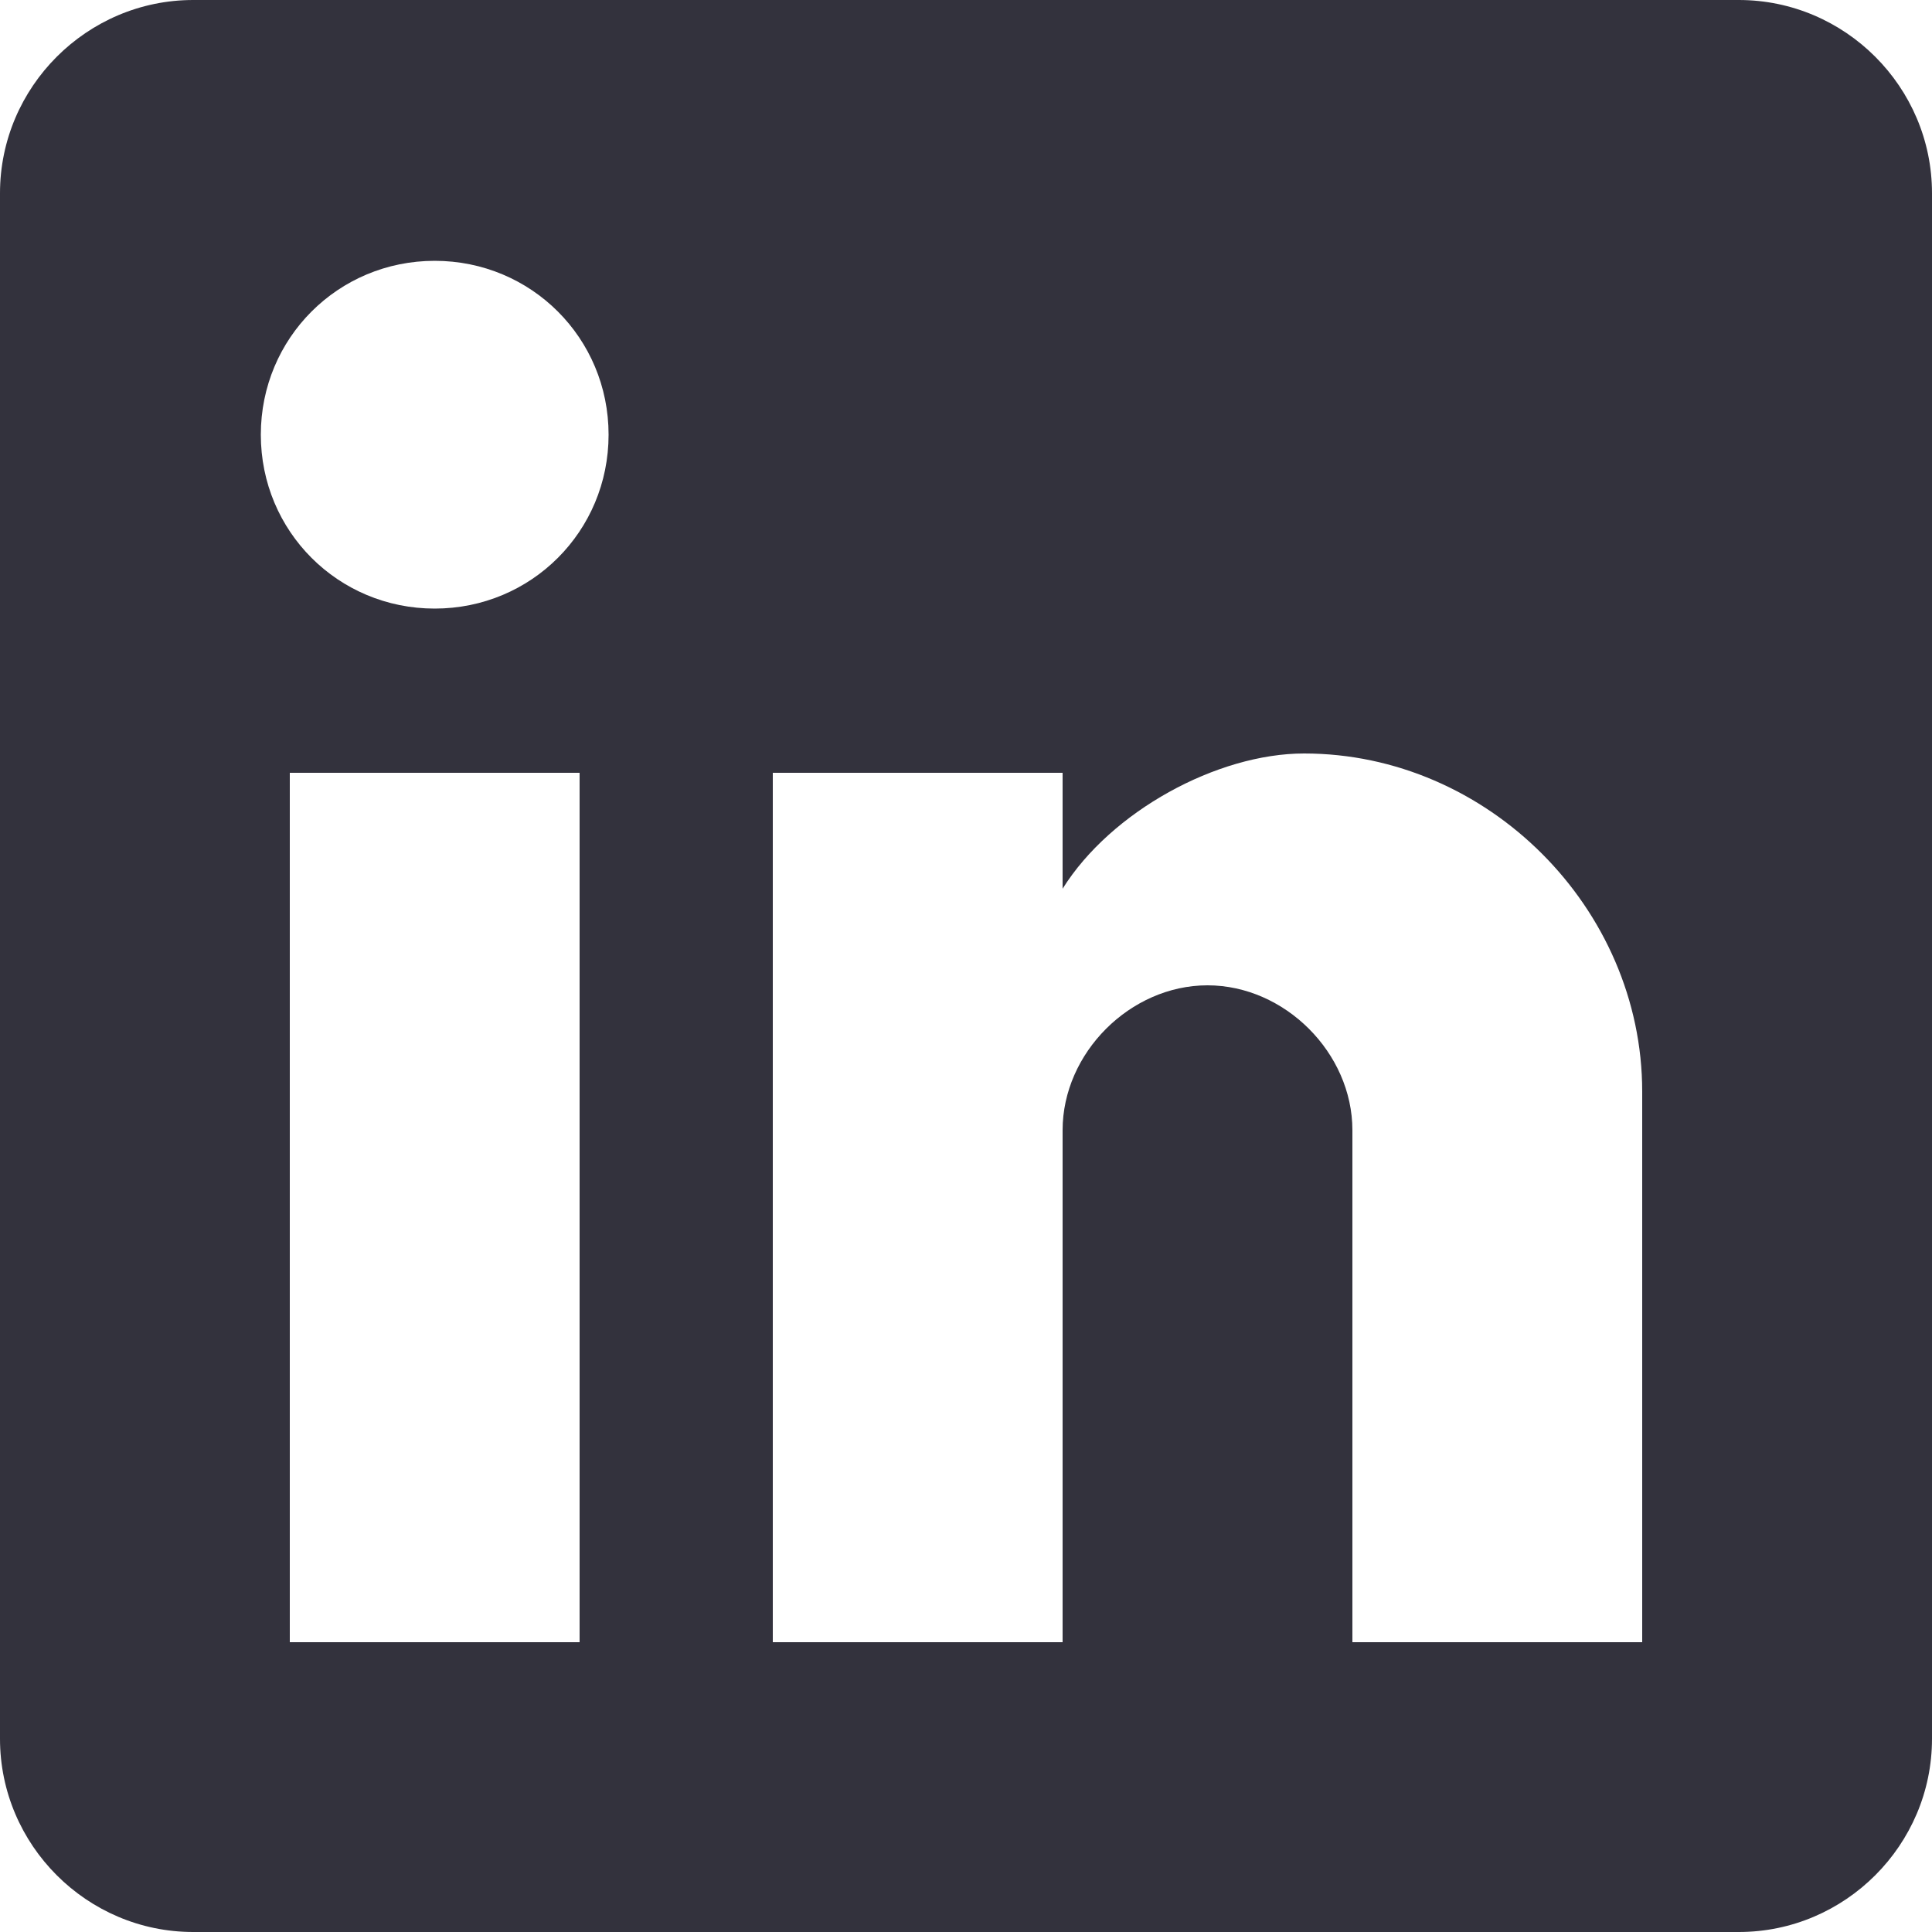
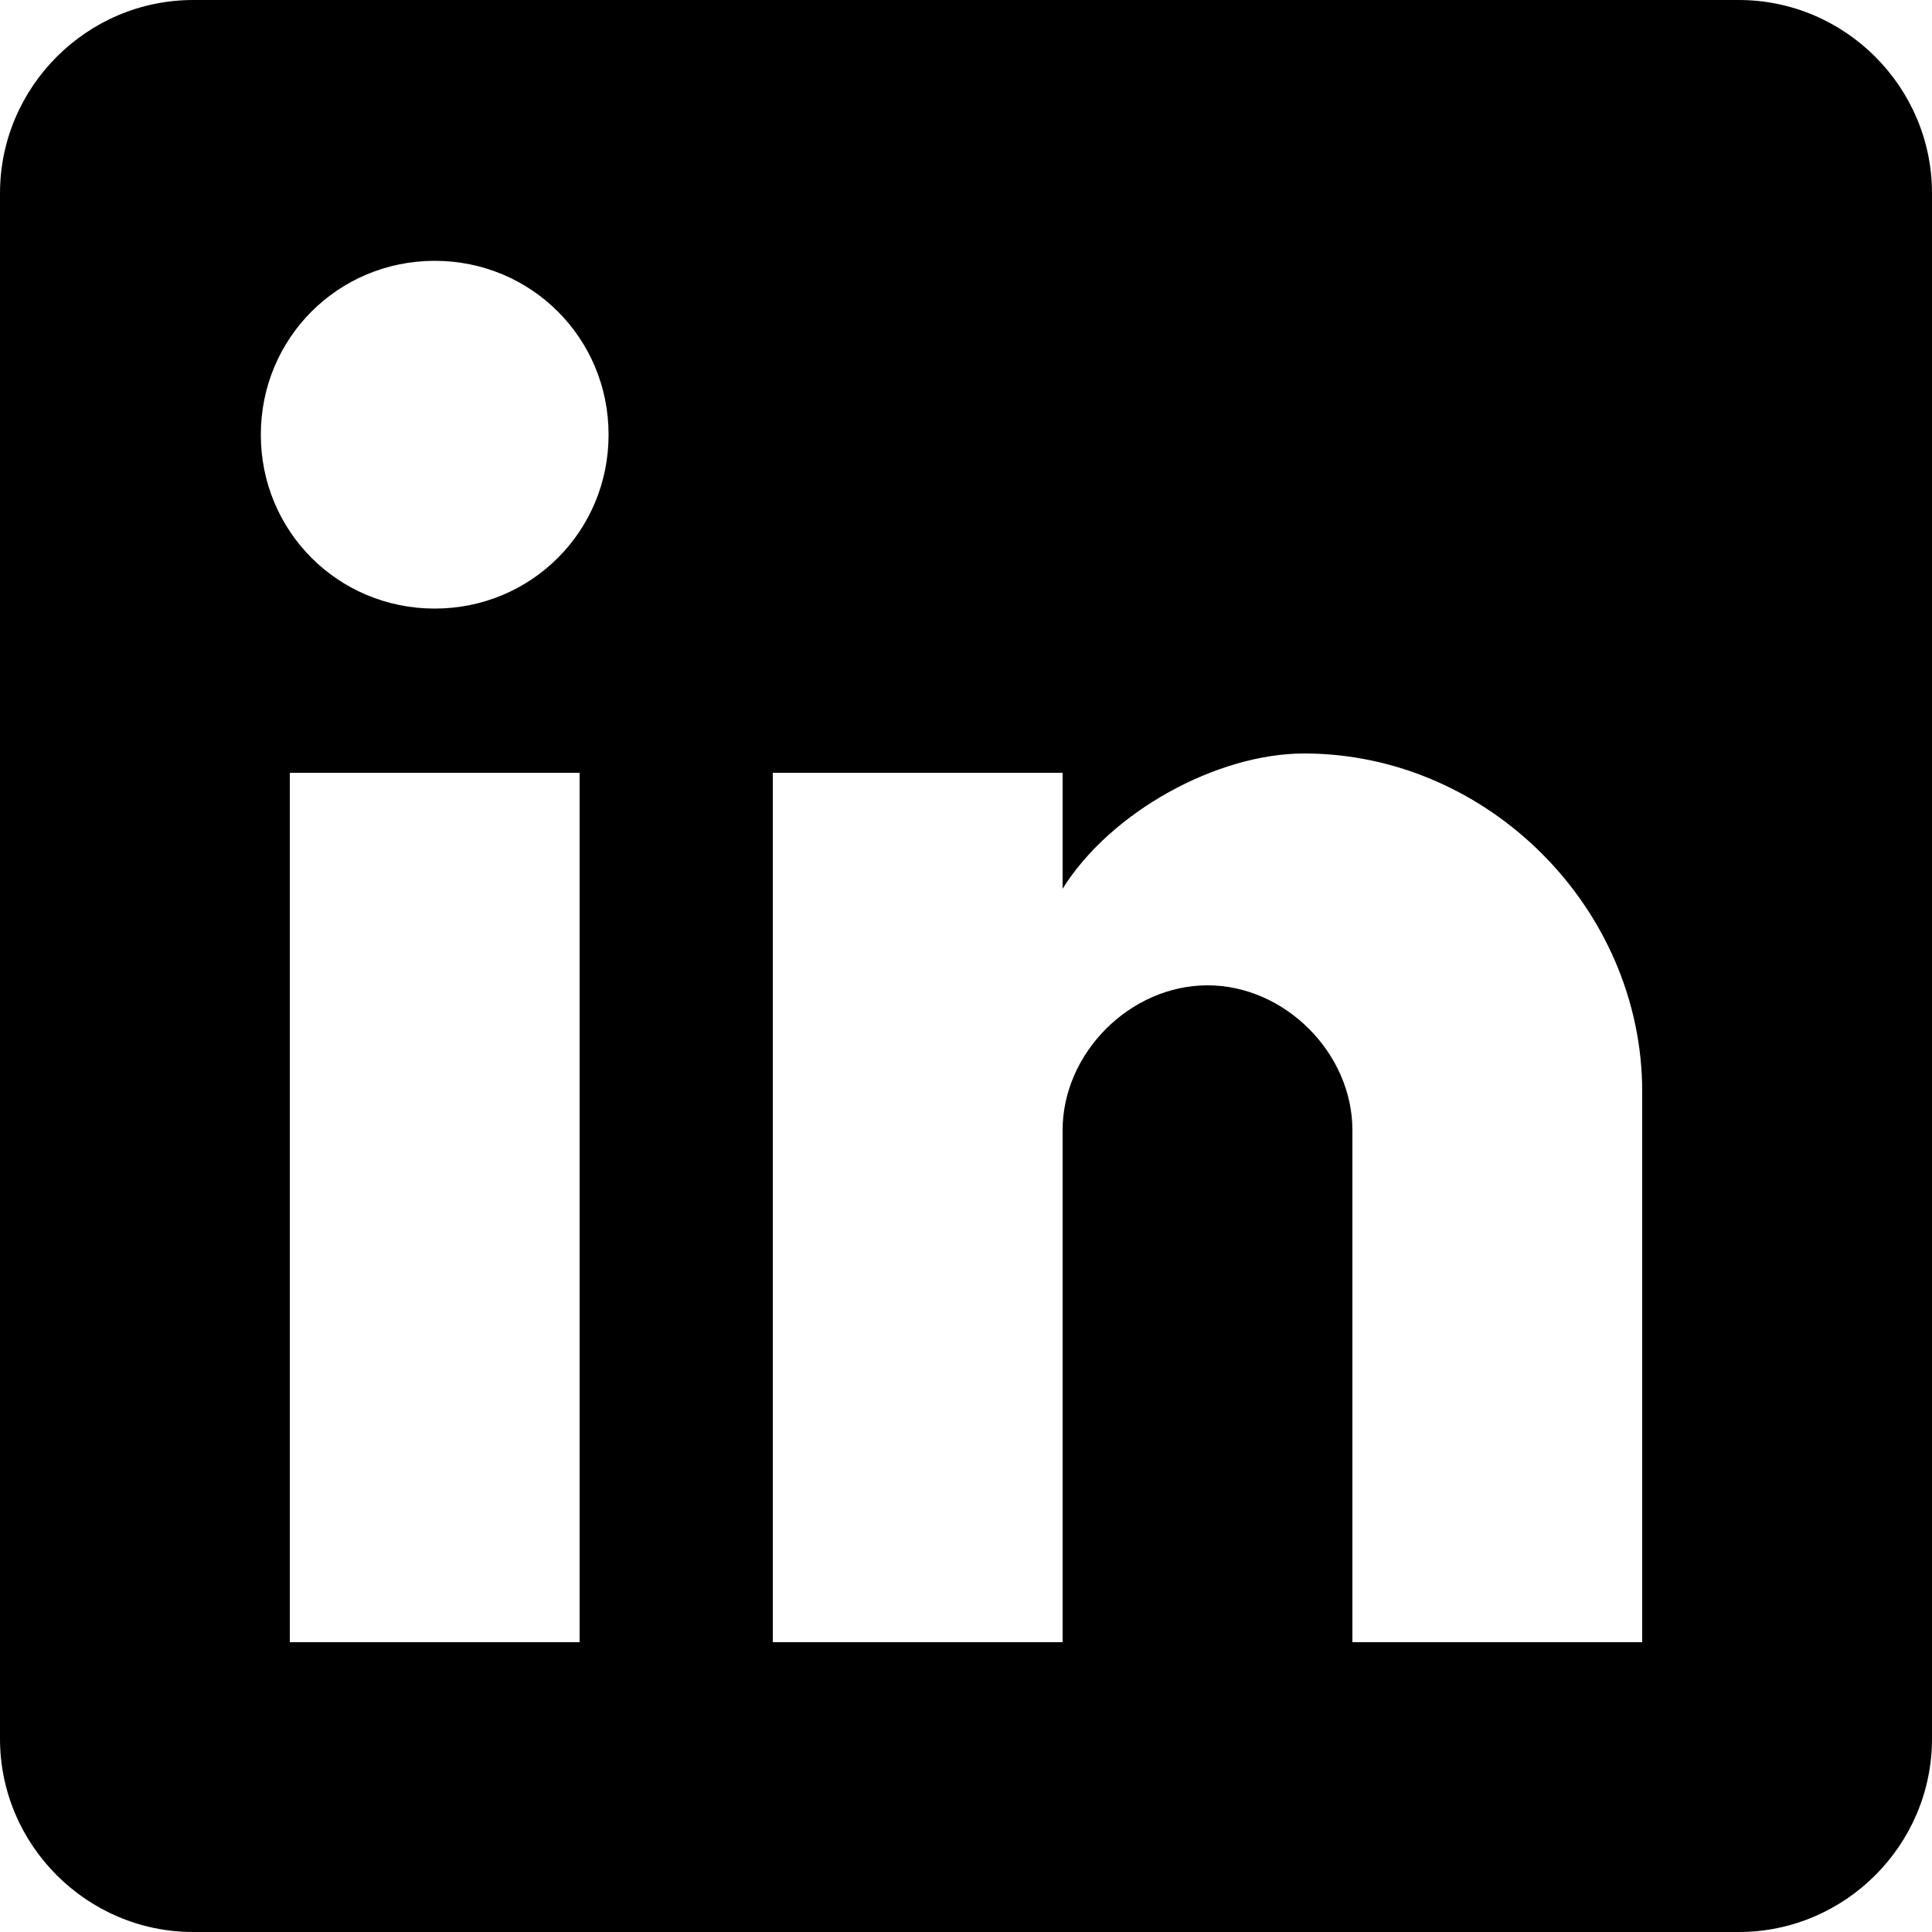
<svg xmlns="http://www.w3.org/2000/svg" width="24" height="24">
-   <path fill="#33323D" d="M21.6 0H2.4C1.08 0 0 1.08 0 2.4v19.2C0 22.92 1.08 24 2.4 24h19.2c1.32 0 2.4-1.08 2.4-2.4V2.4C24 1.08 22.92 0 21.6 0zM7.2 20.4H3.6V9.6h3.6v10.8zM5.4 7.56c-1.2 0-2.16-.96-2.16-2.16 0-1.2.96-2.16 2.16-2.16 1.2 0 2.16.96 2.16 2.16 0 1.2-.96 2.16-2.16 2.16zm15 12.84h-3.6v-6.36c0-.96-.84-1.8-1.8-1.8-.96 0-1.8.84-1.8 1.8v6.36H9.6V9.6h3.6v1.44c.6-.96 1.92-1.68 3-1.68 2.28 0 4.2 1.92 4.2 4.2v6.84z" />
+   <path d="M21.6 0H2.4C1.08 0 0 1.08 0 2.4v19.2C0 22.92 1.08 24 2.4 24h19.2c1.32 0 2.4-1.08 2.4-2.4V2.4C24 1.08 22.92 0 21.6 0zM7.2 20.4H3.6V9.6h3.6v10.8zM5.4 7.56c-1.2 0-2.16-.96-2.16-2.16 0-1.2.96-2.16 2.16-2.16 1.2 0 2.16.96 2.16 2.16 0 1.2-.96 2.16-2.16 2.16zm15 12.84h-3.6v-6.36c0-.96-.84-1.8-1.8-1.8-.96 0-1.8.84-1.8 1.8v6.36H9.6V9.6h3.6v1.44c.6-.96 1.92-1.68 3-1.68 2.28 0 4.2 1.92 4.2 4.2v6.84z" />
</svg>
